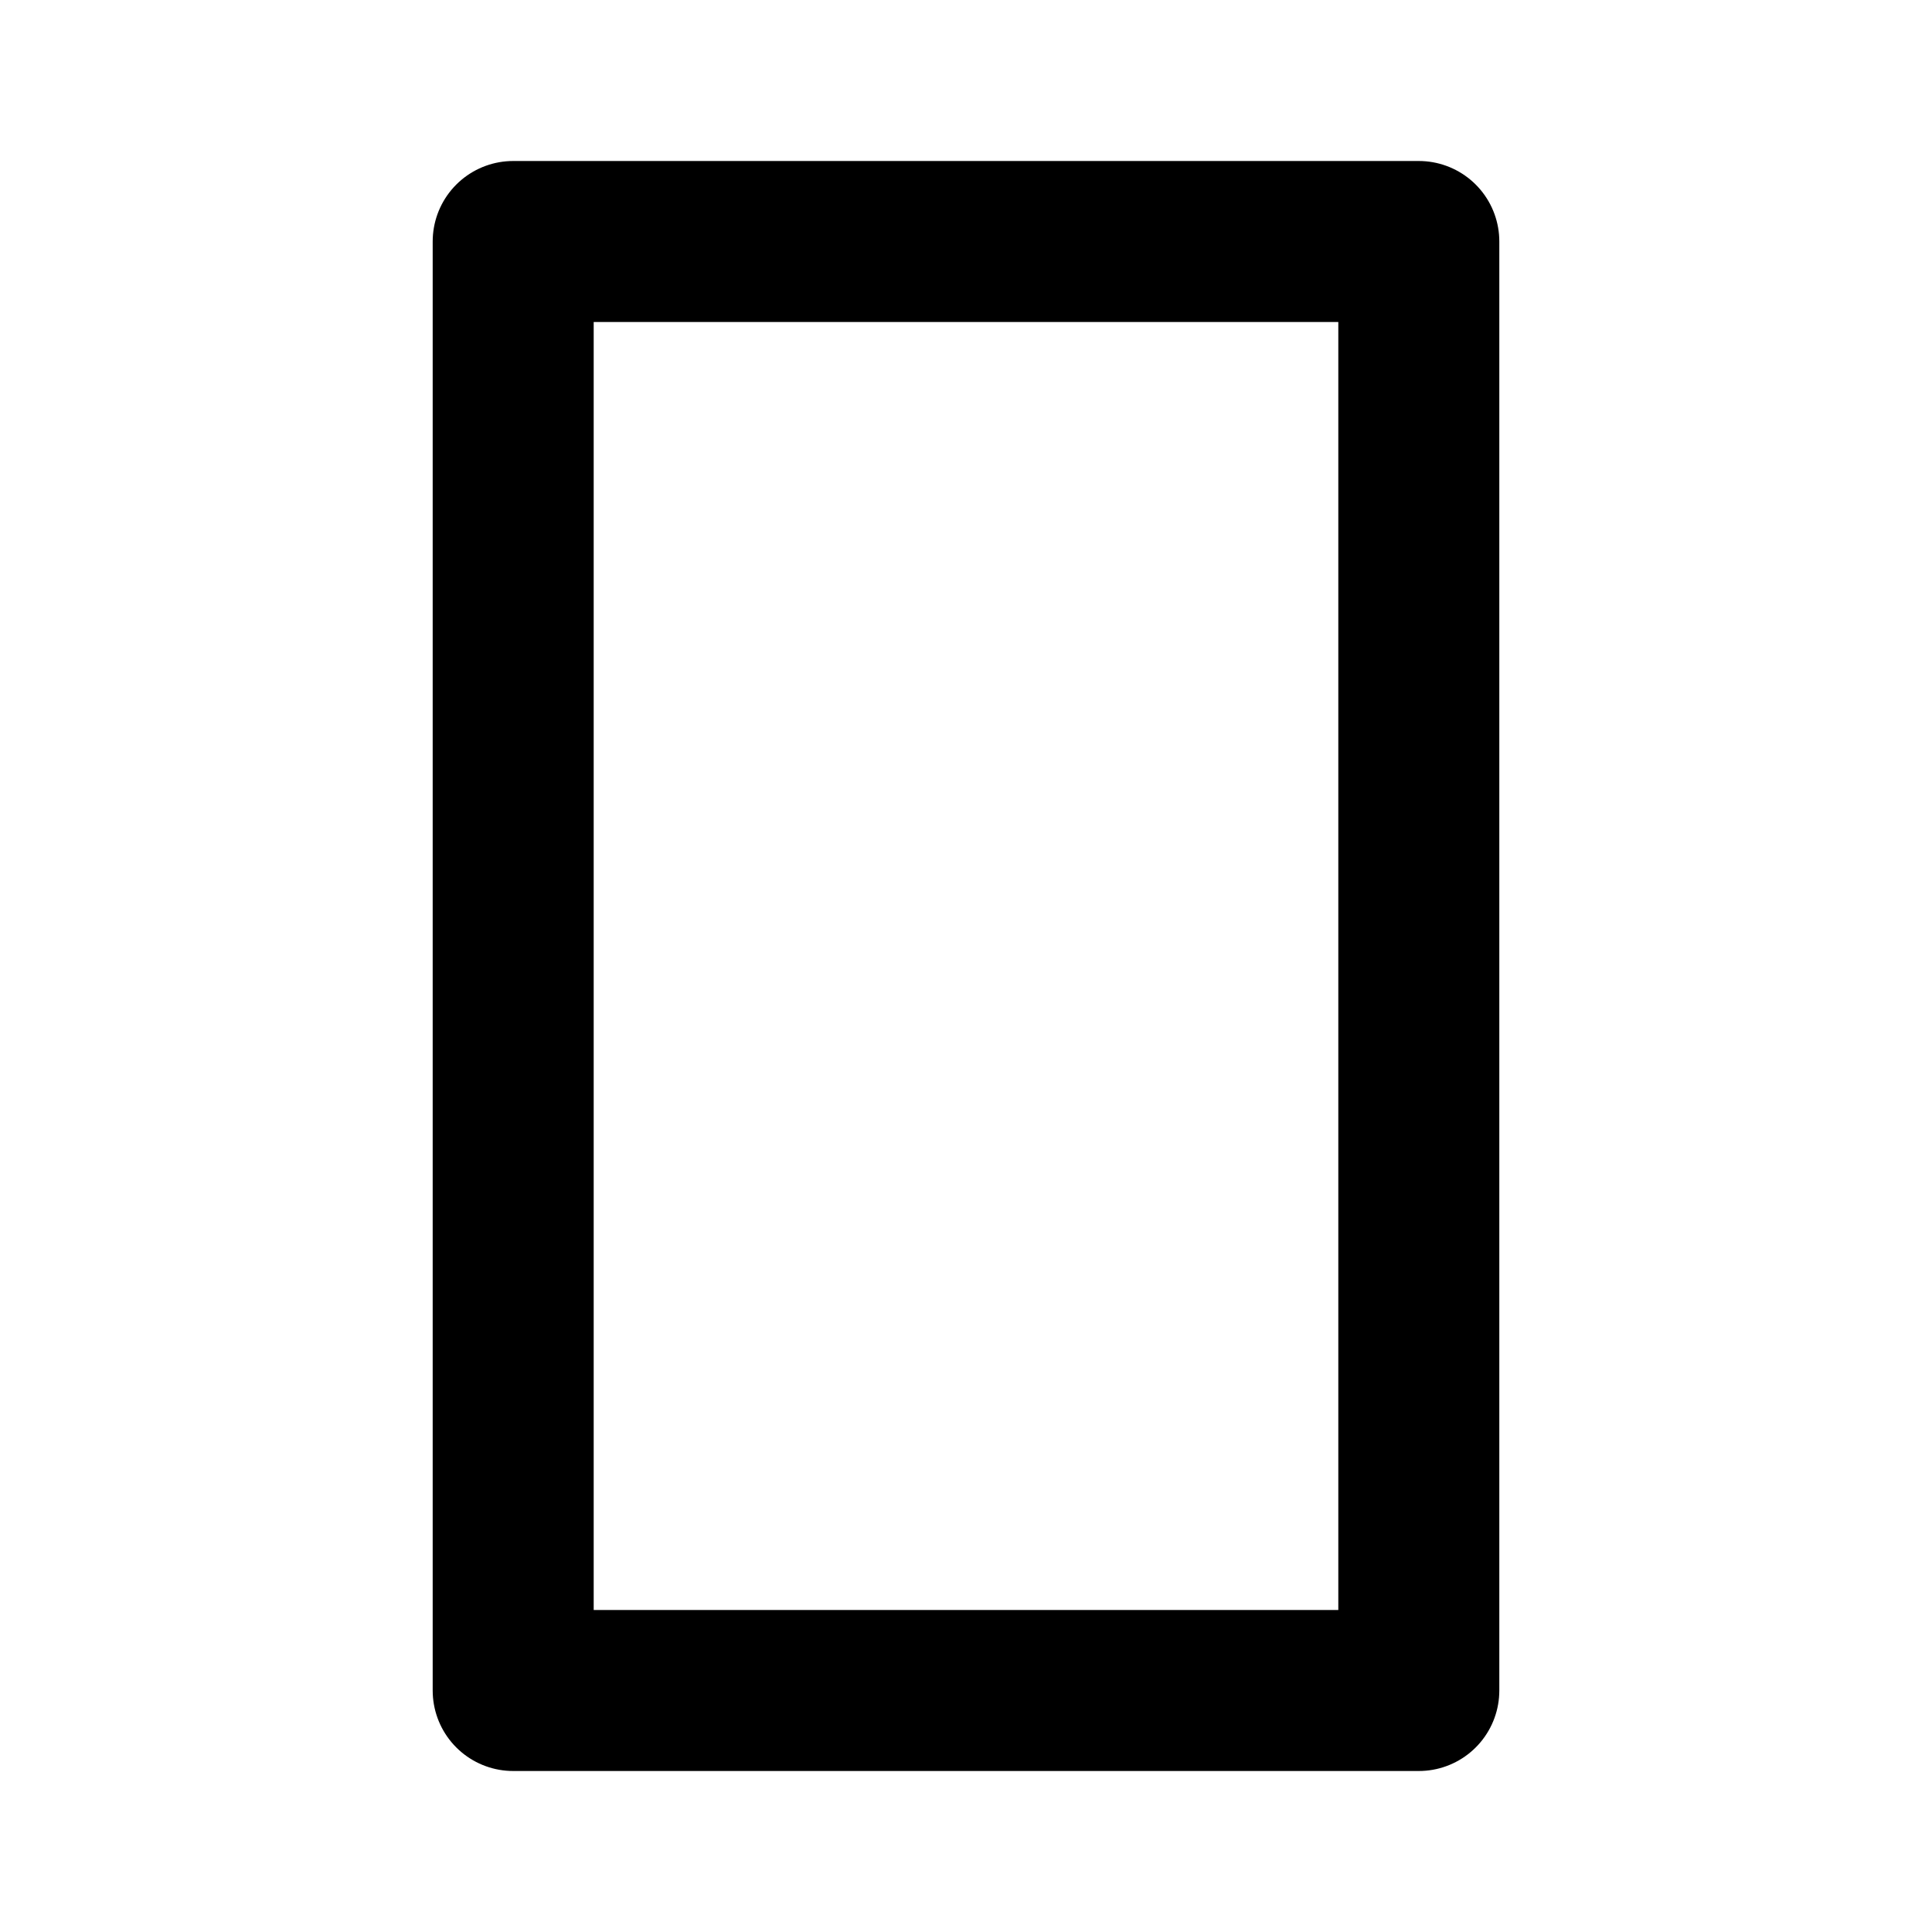
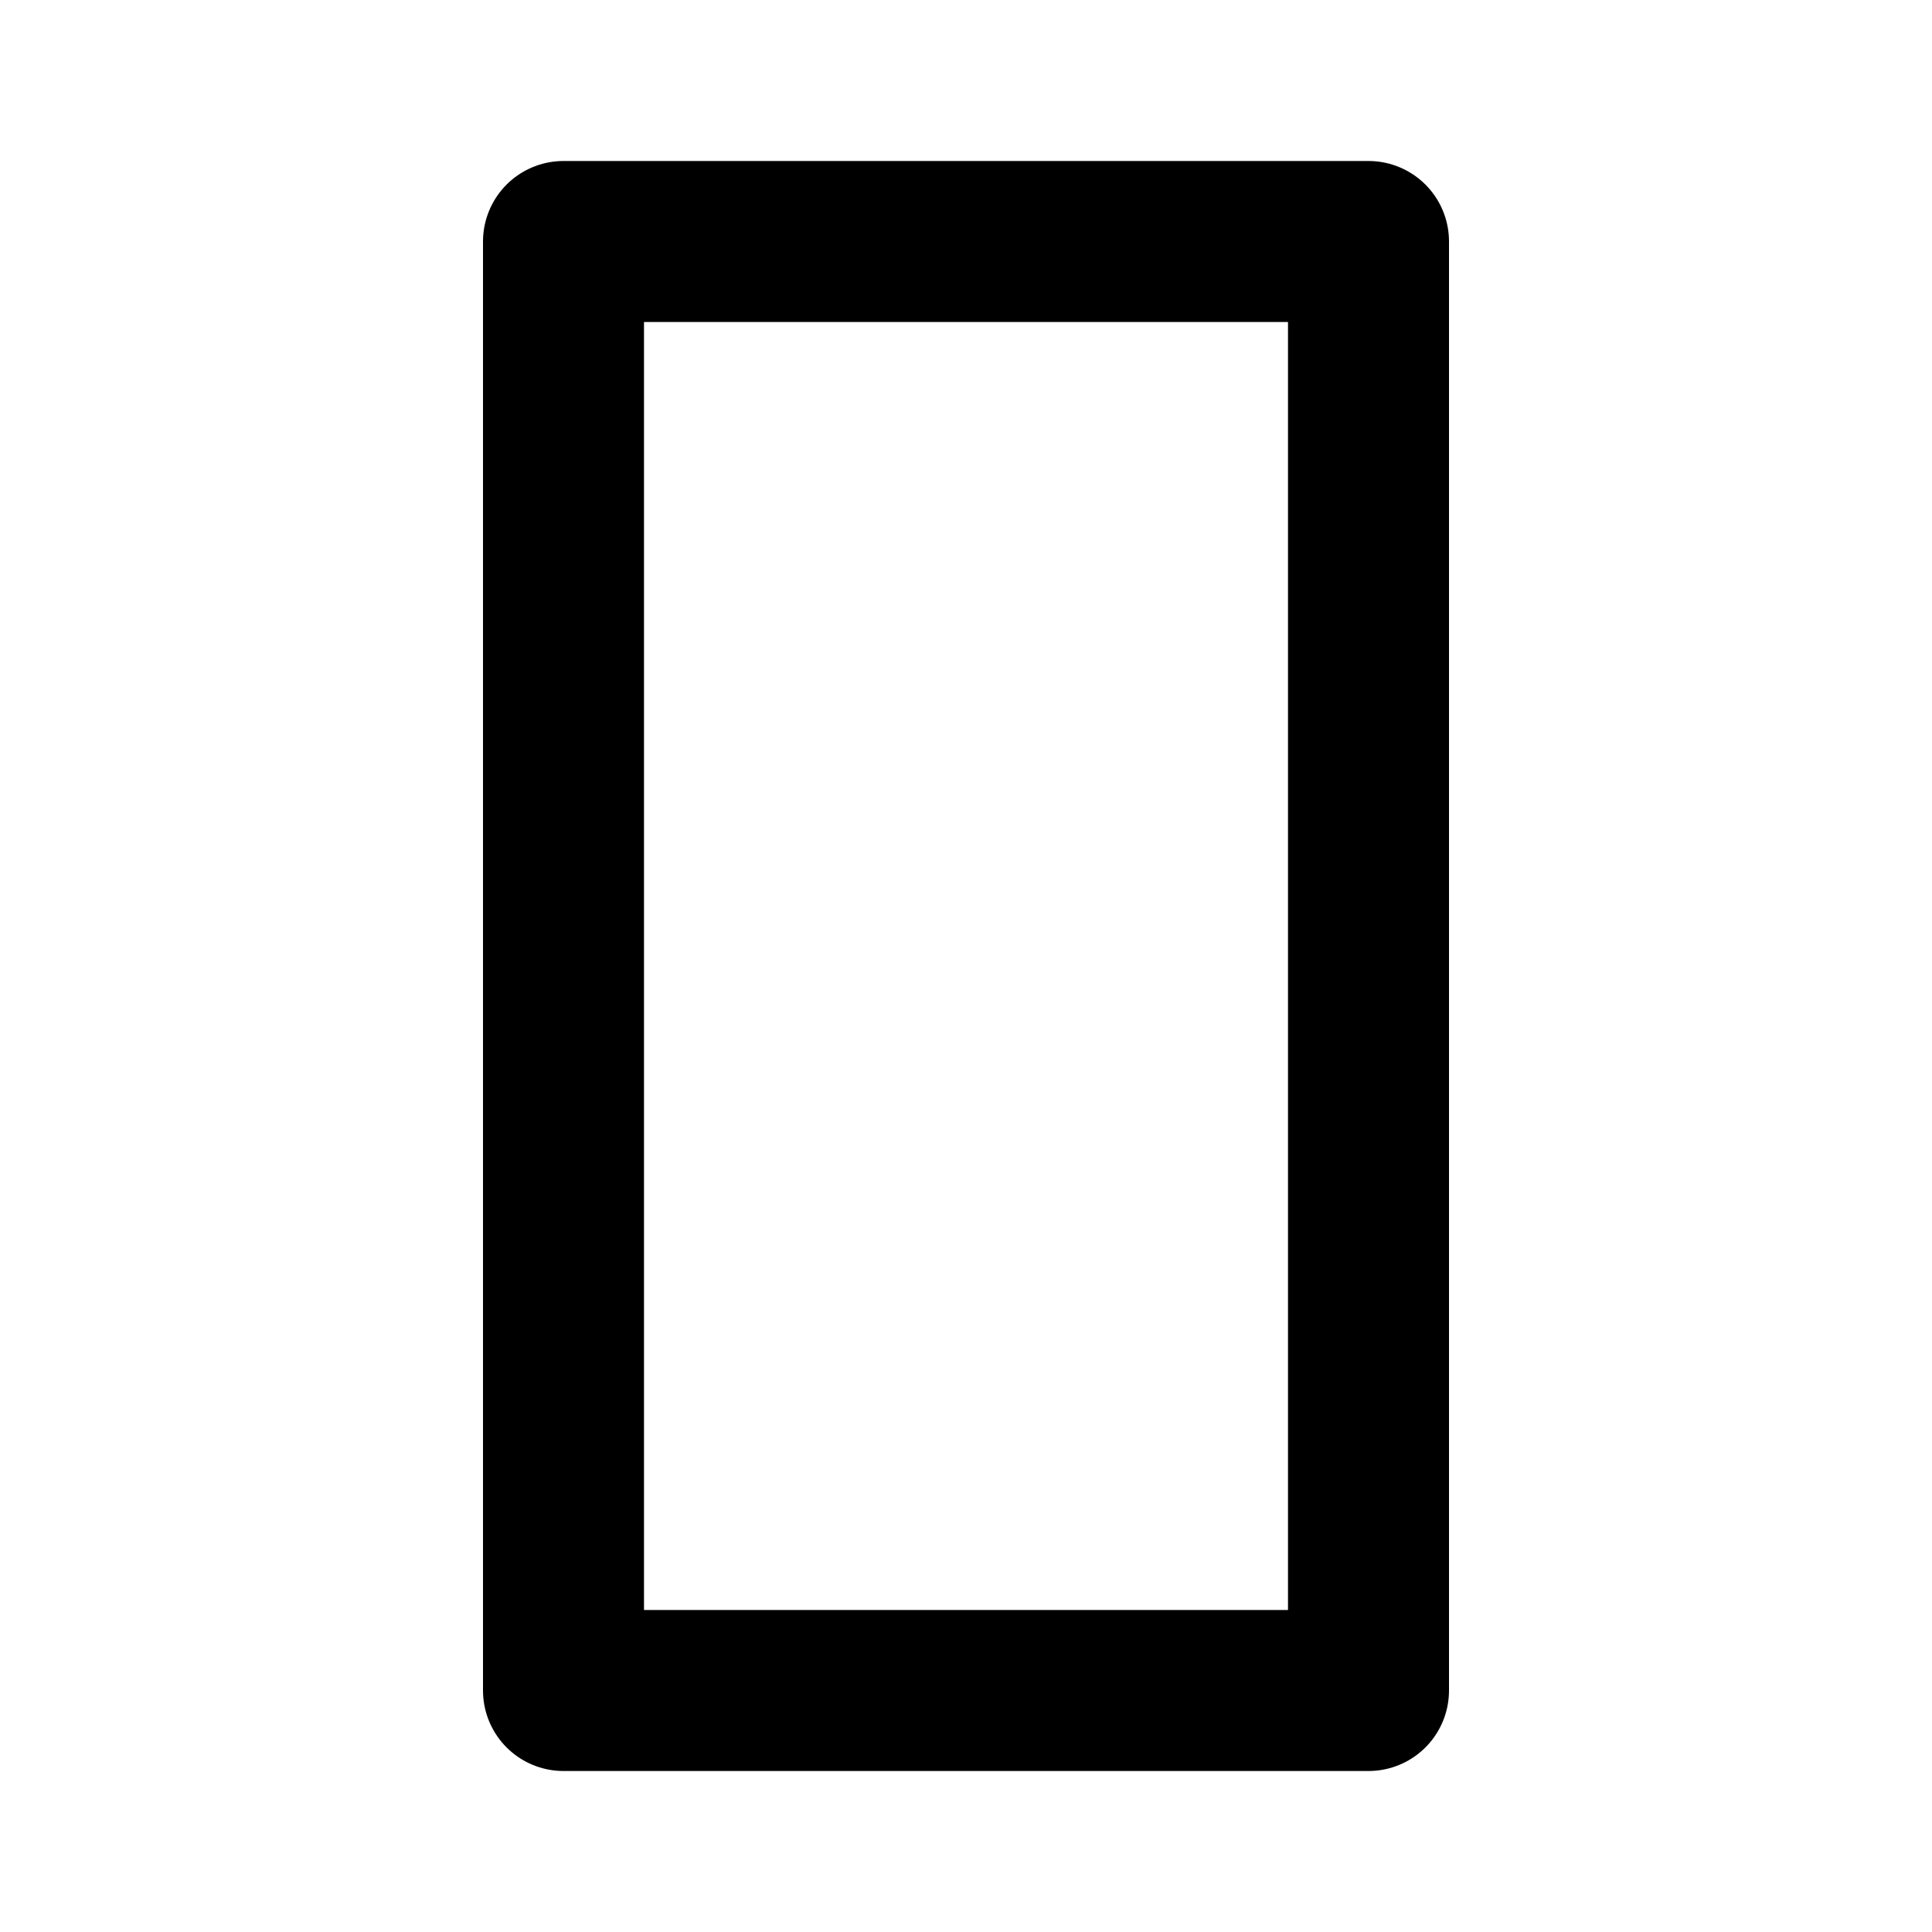
<svg xmlns="http://www.w3.org/2000/svg" class="icon icon-tabler icon-tabler-brand-national-geographic" width="24" height="24" viewBox="0 0 24 24" stroke-width="2" stroke="currentColor" fill="none" stroke-linecap="round" stroke-linejoin="round">
  <path stroke="none" d="M0 0h24v24H0z" fill="none" />
-   <path d="M6.375 3h11.25v18h-11.25z" />
+   <path d="M7 3h10v18h-10z" />
</svg>
